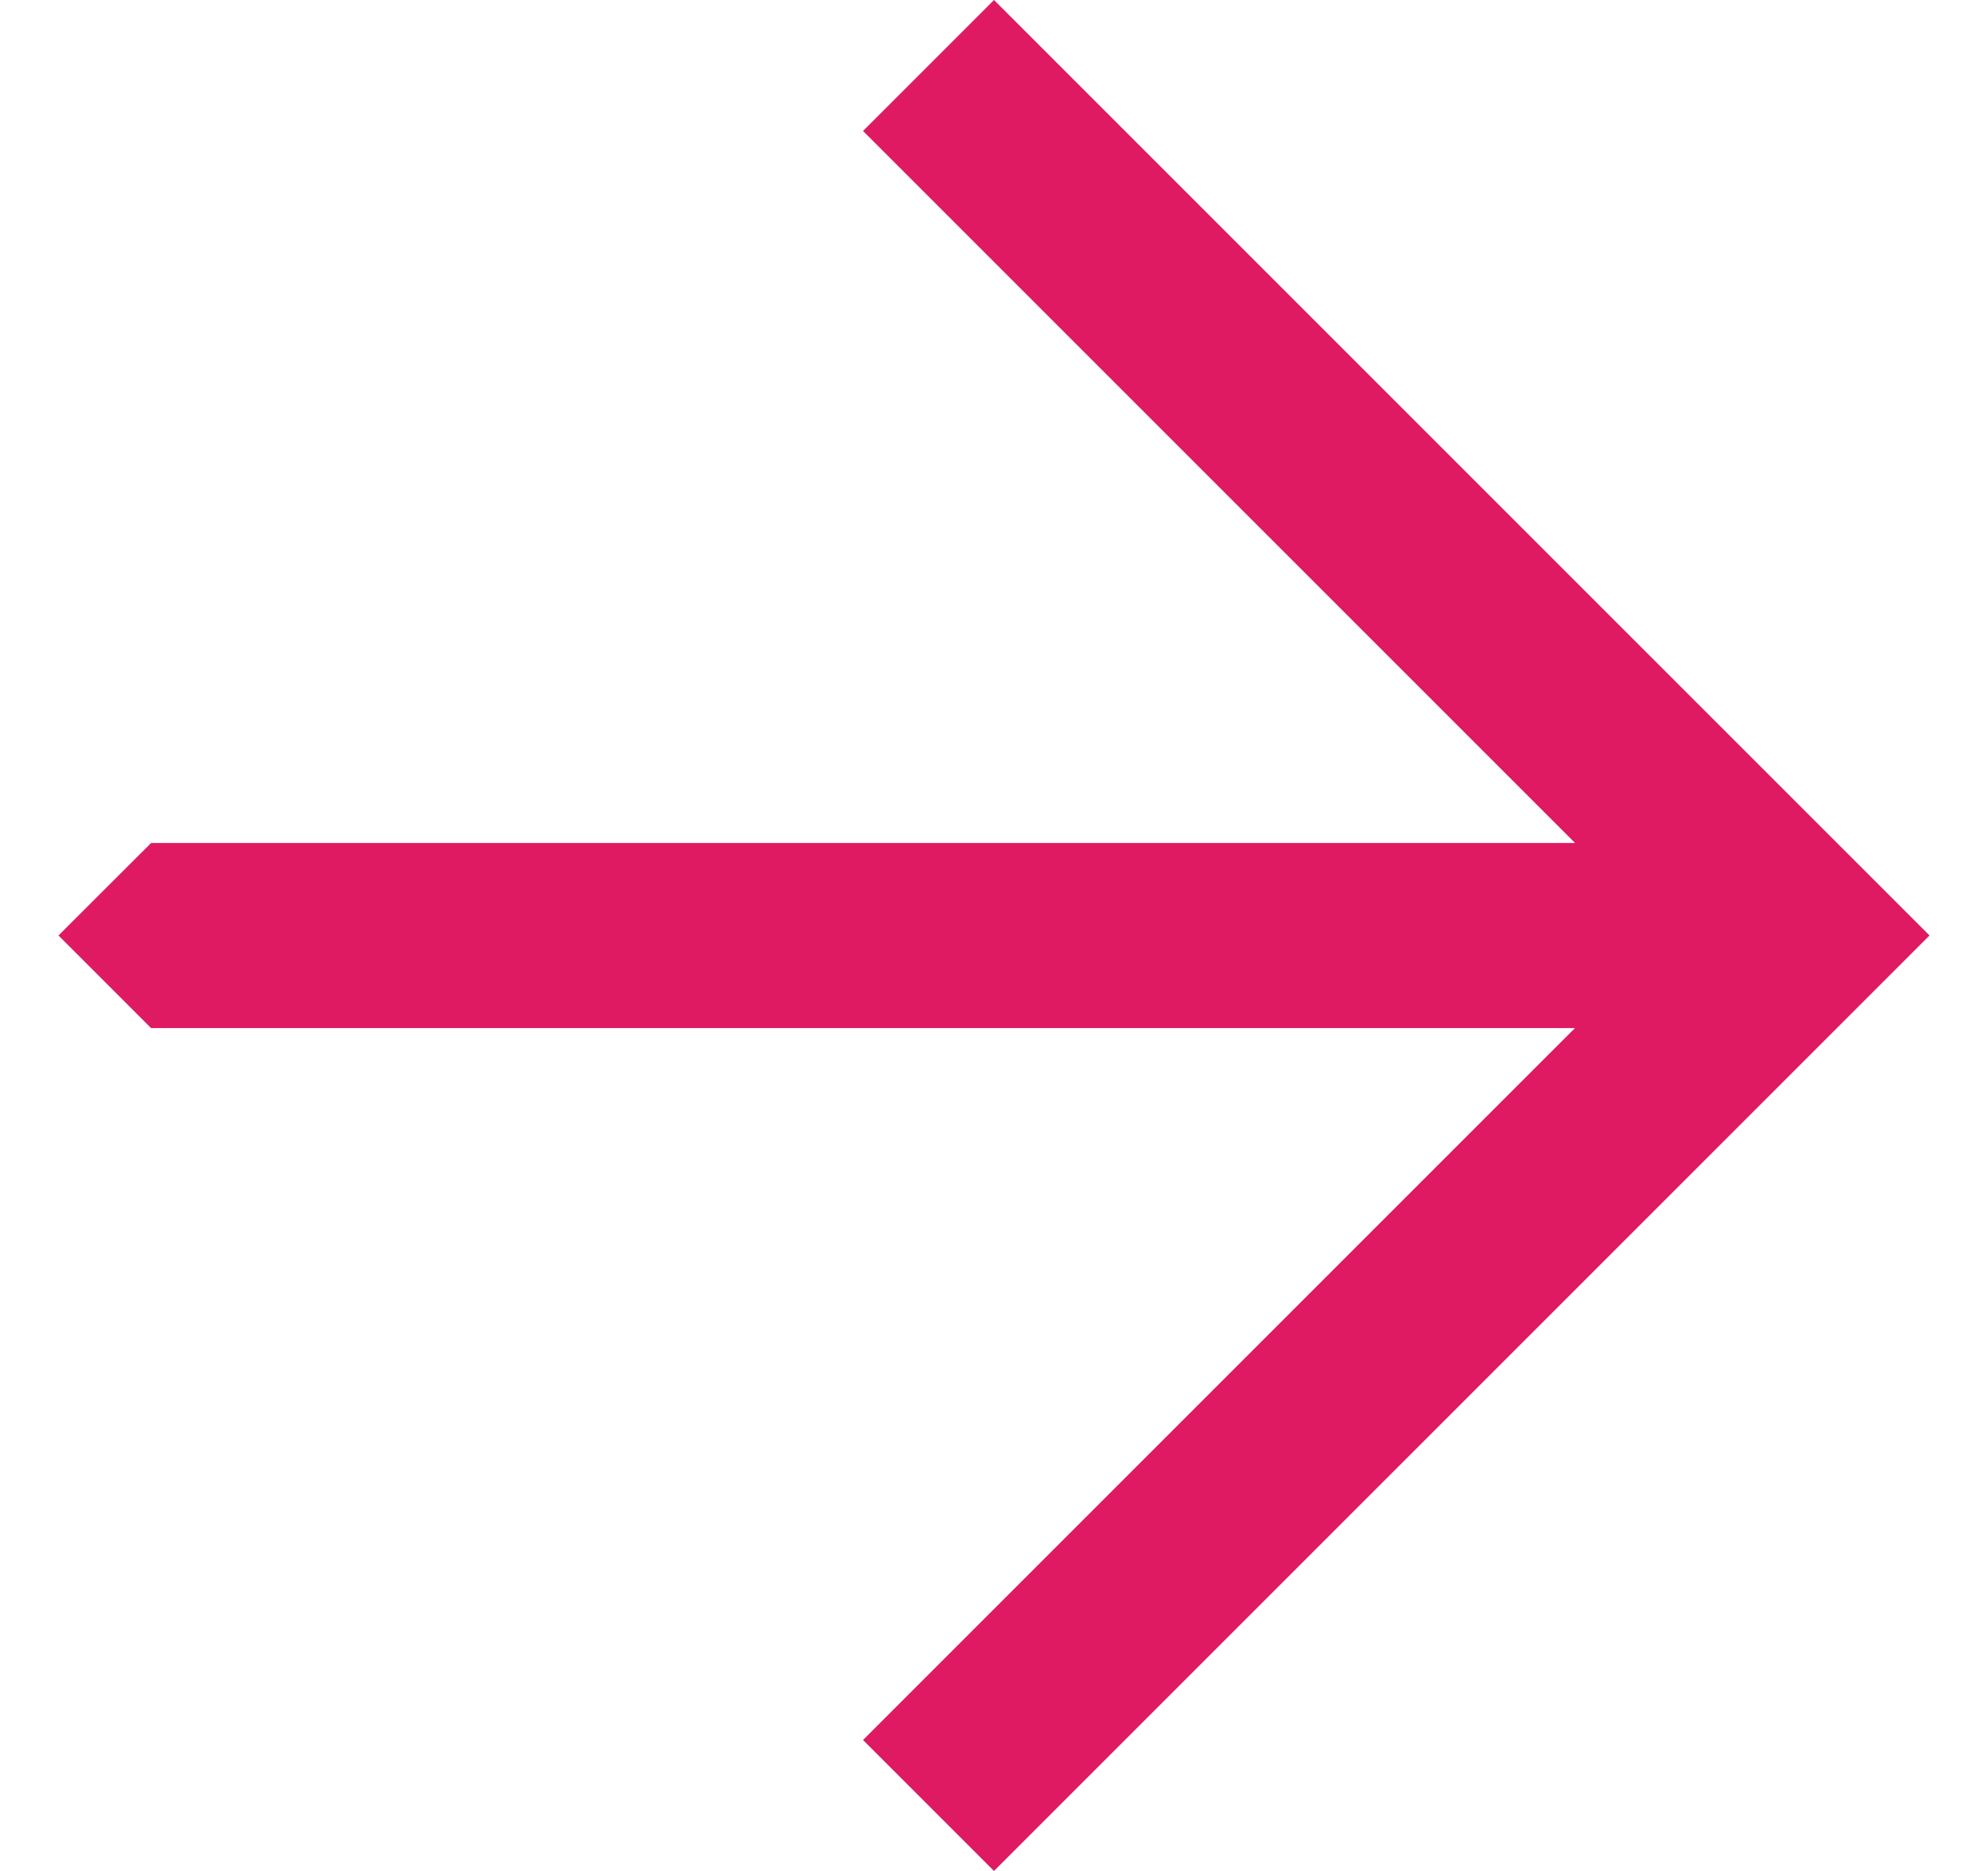
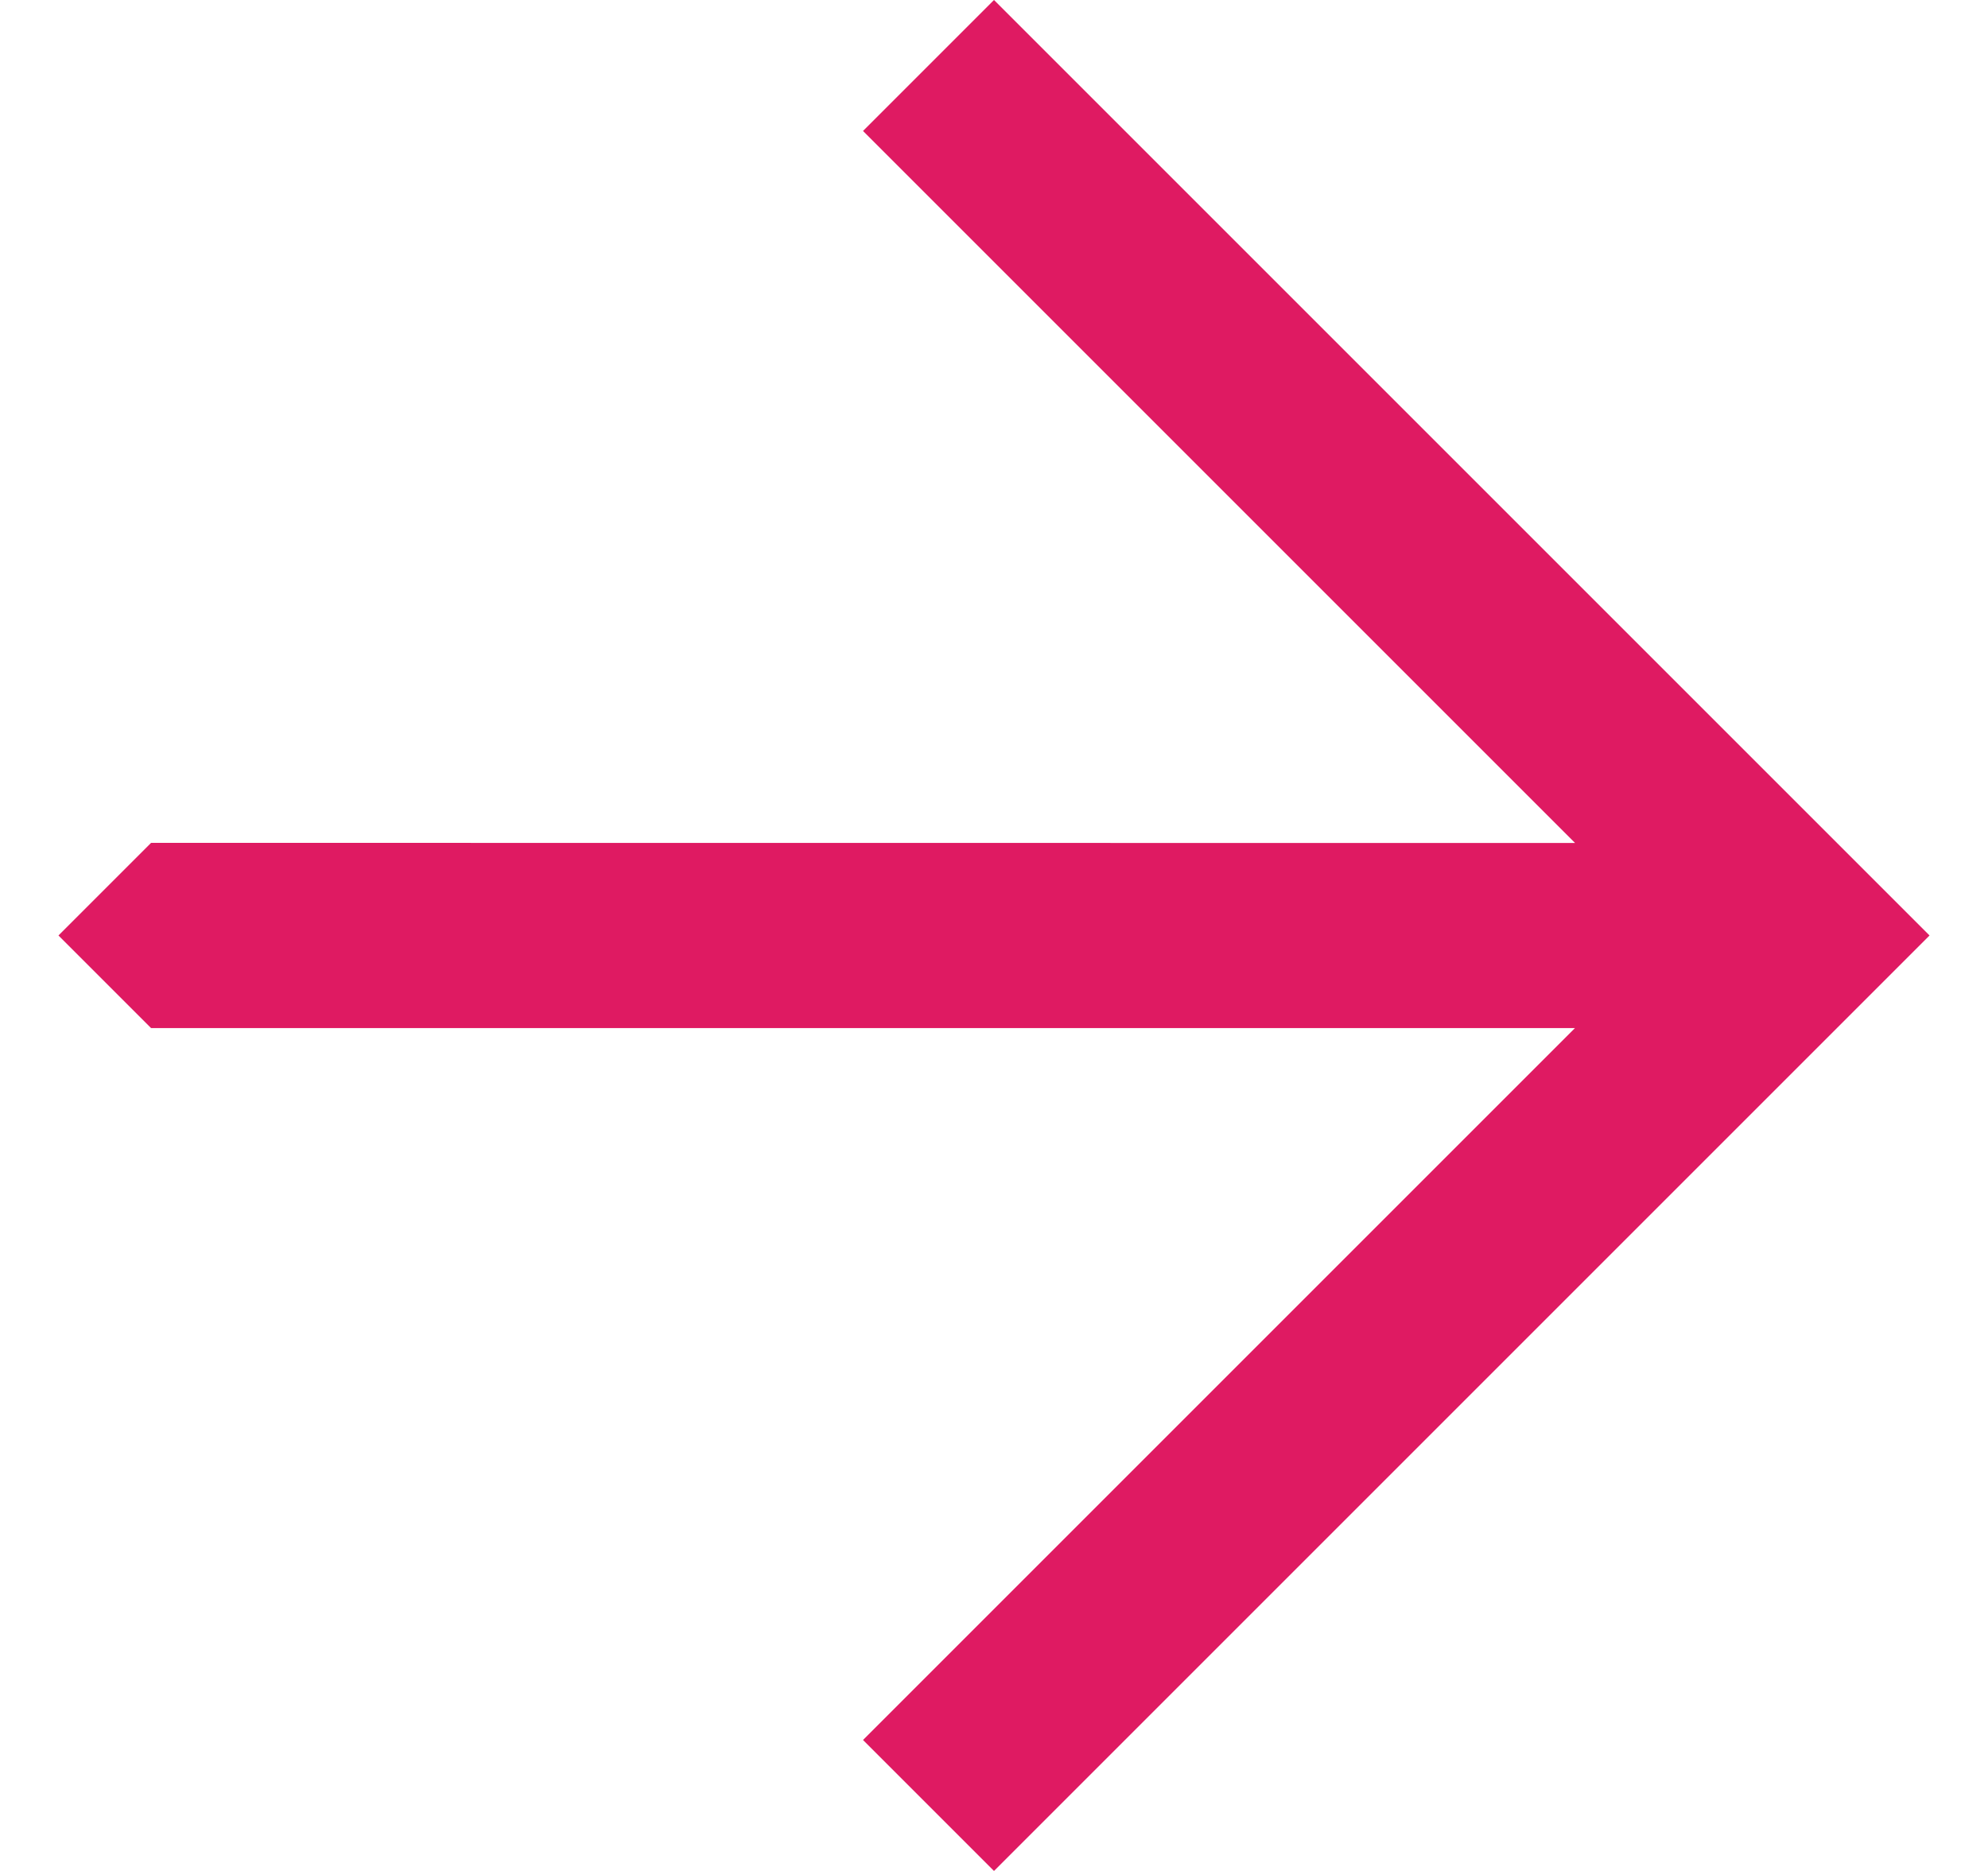
- <svg xmlns="http://www.w3.org/2000/svg" width="17" height="16" fill="none">
-   <path d="m7.38 1.12 6.089 6.089H1.292L.5 8l.792.792h12.176L7.38 14.88 8.5 16l6.88-6.88.328-.328L16.5 8l-1.12-1.12L8.5 0 7.38 1.12Z" fill="#DF1A62" />
+ <svg xmlns="http://www.w3.org/2000/svg" width="17" height="16" viewBox="0 0 17 16" fill="none">
+   <path d="M7.38 1.12L13.469 7.209L1.292 7.208L0.5 8L1.292 8.792L13.468 8.792L7.38 14.88L8.5 16L15.38 9.12L15.708 8.792L16.5 8L15.38 6.88L8.5 9.48178e-07L7.38 1.12Z" fill="#DF1A62" />
</svg>
